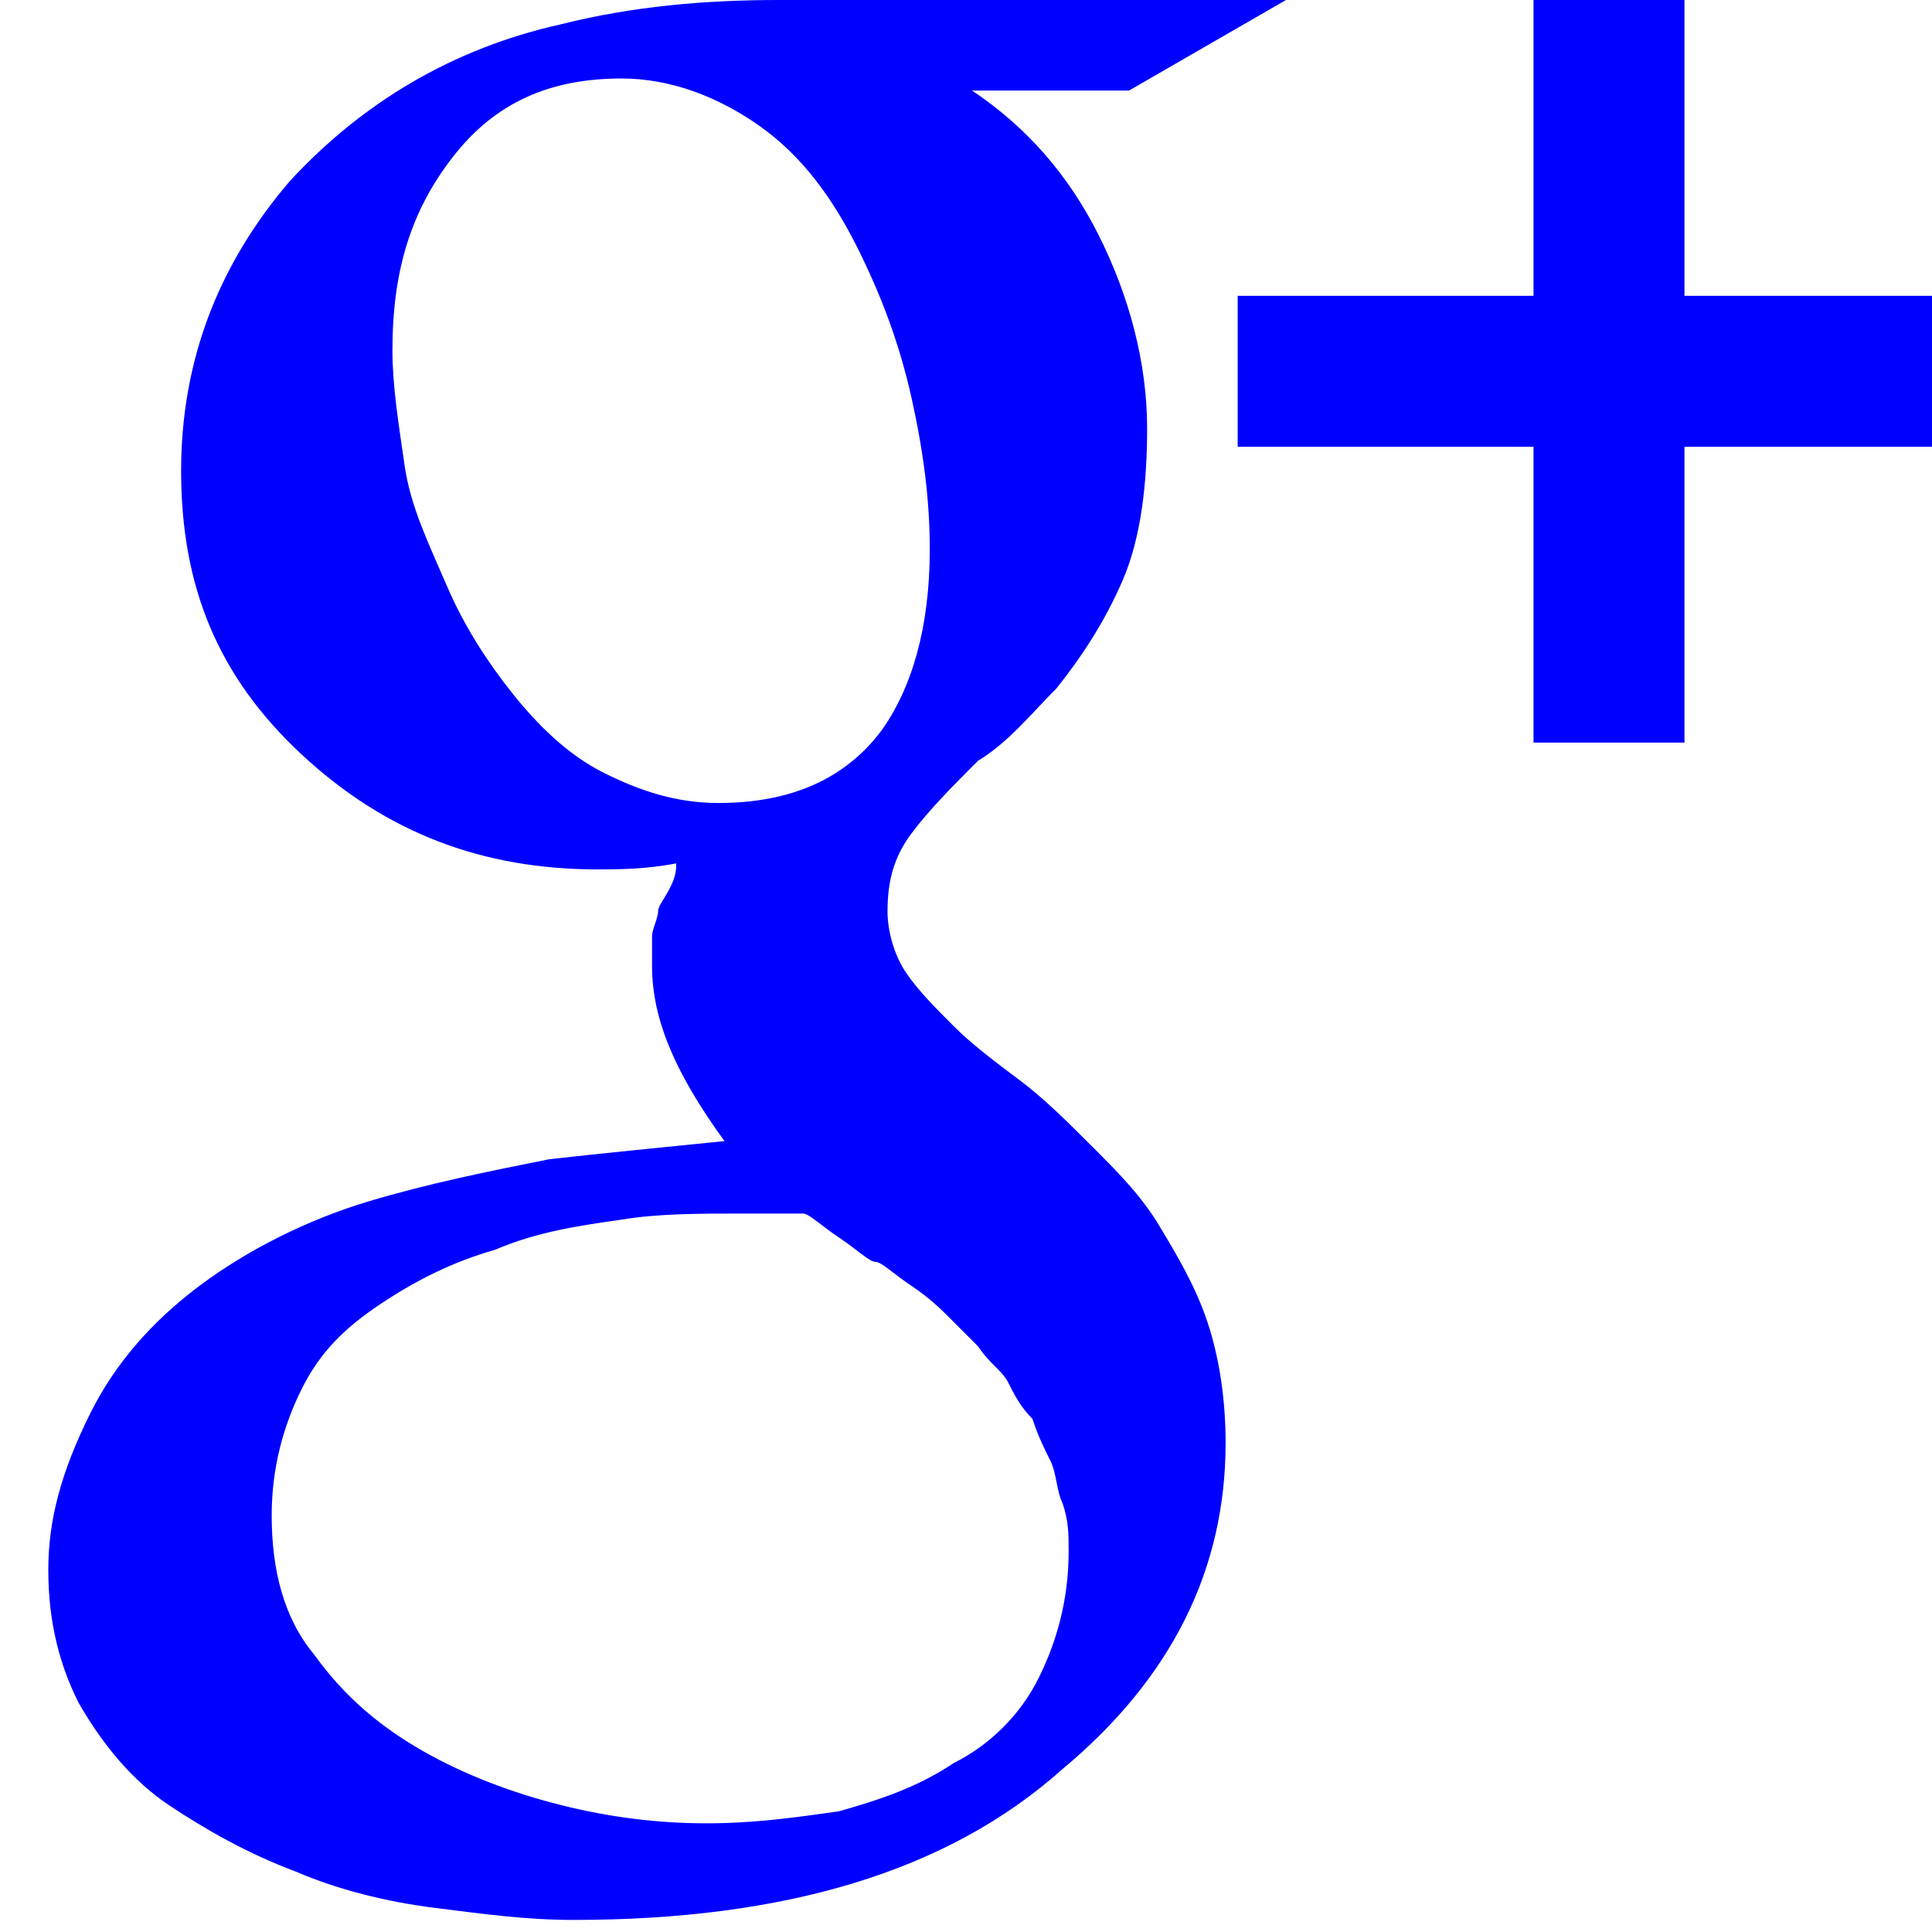
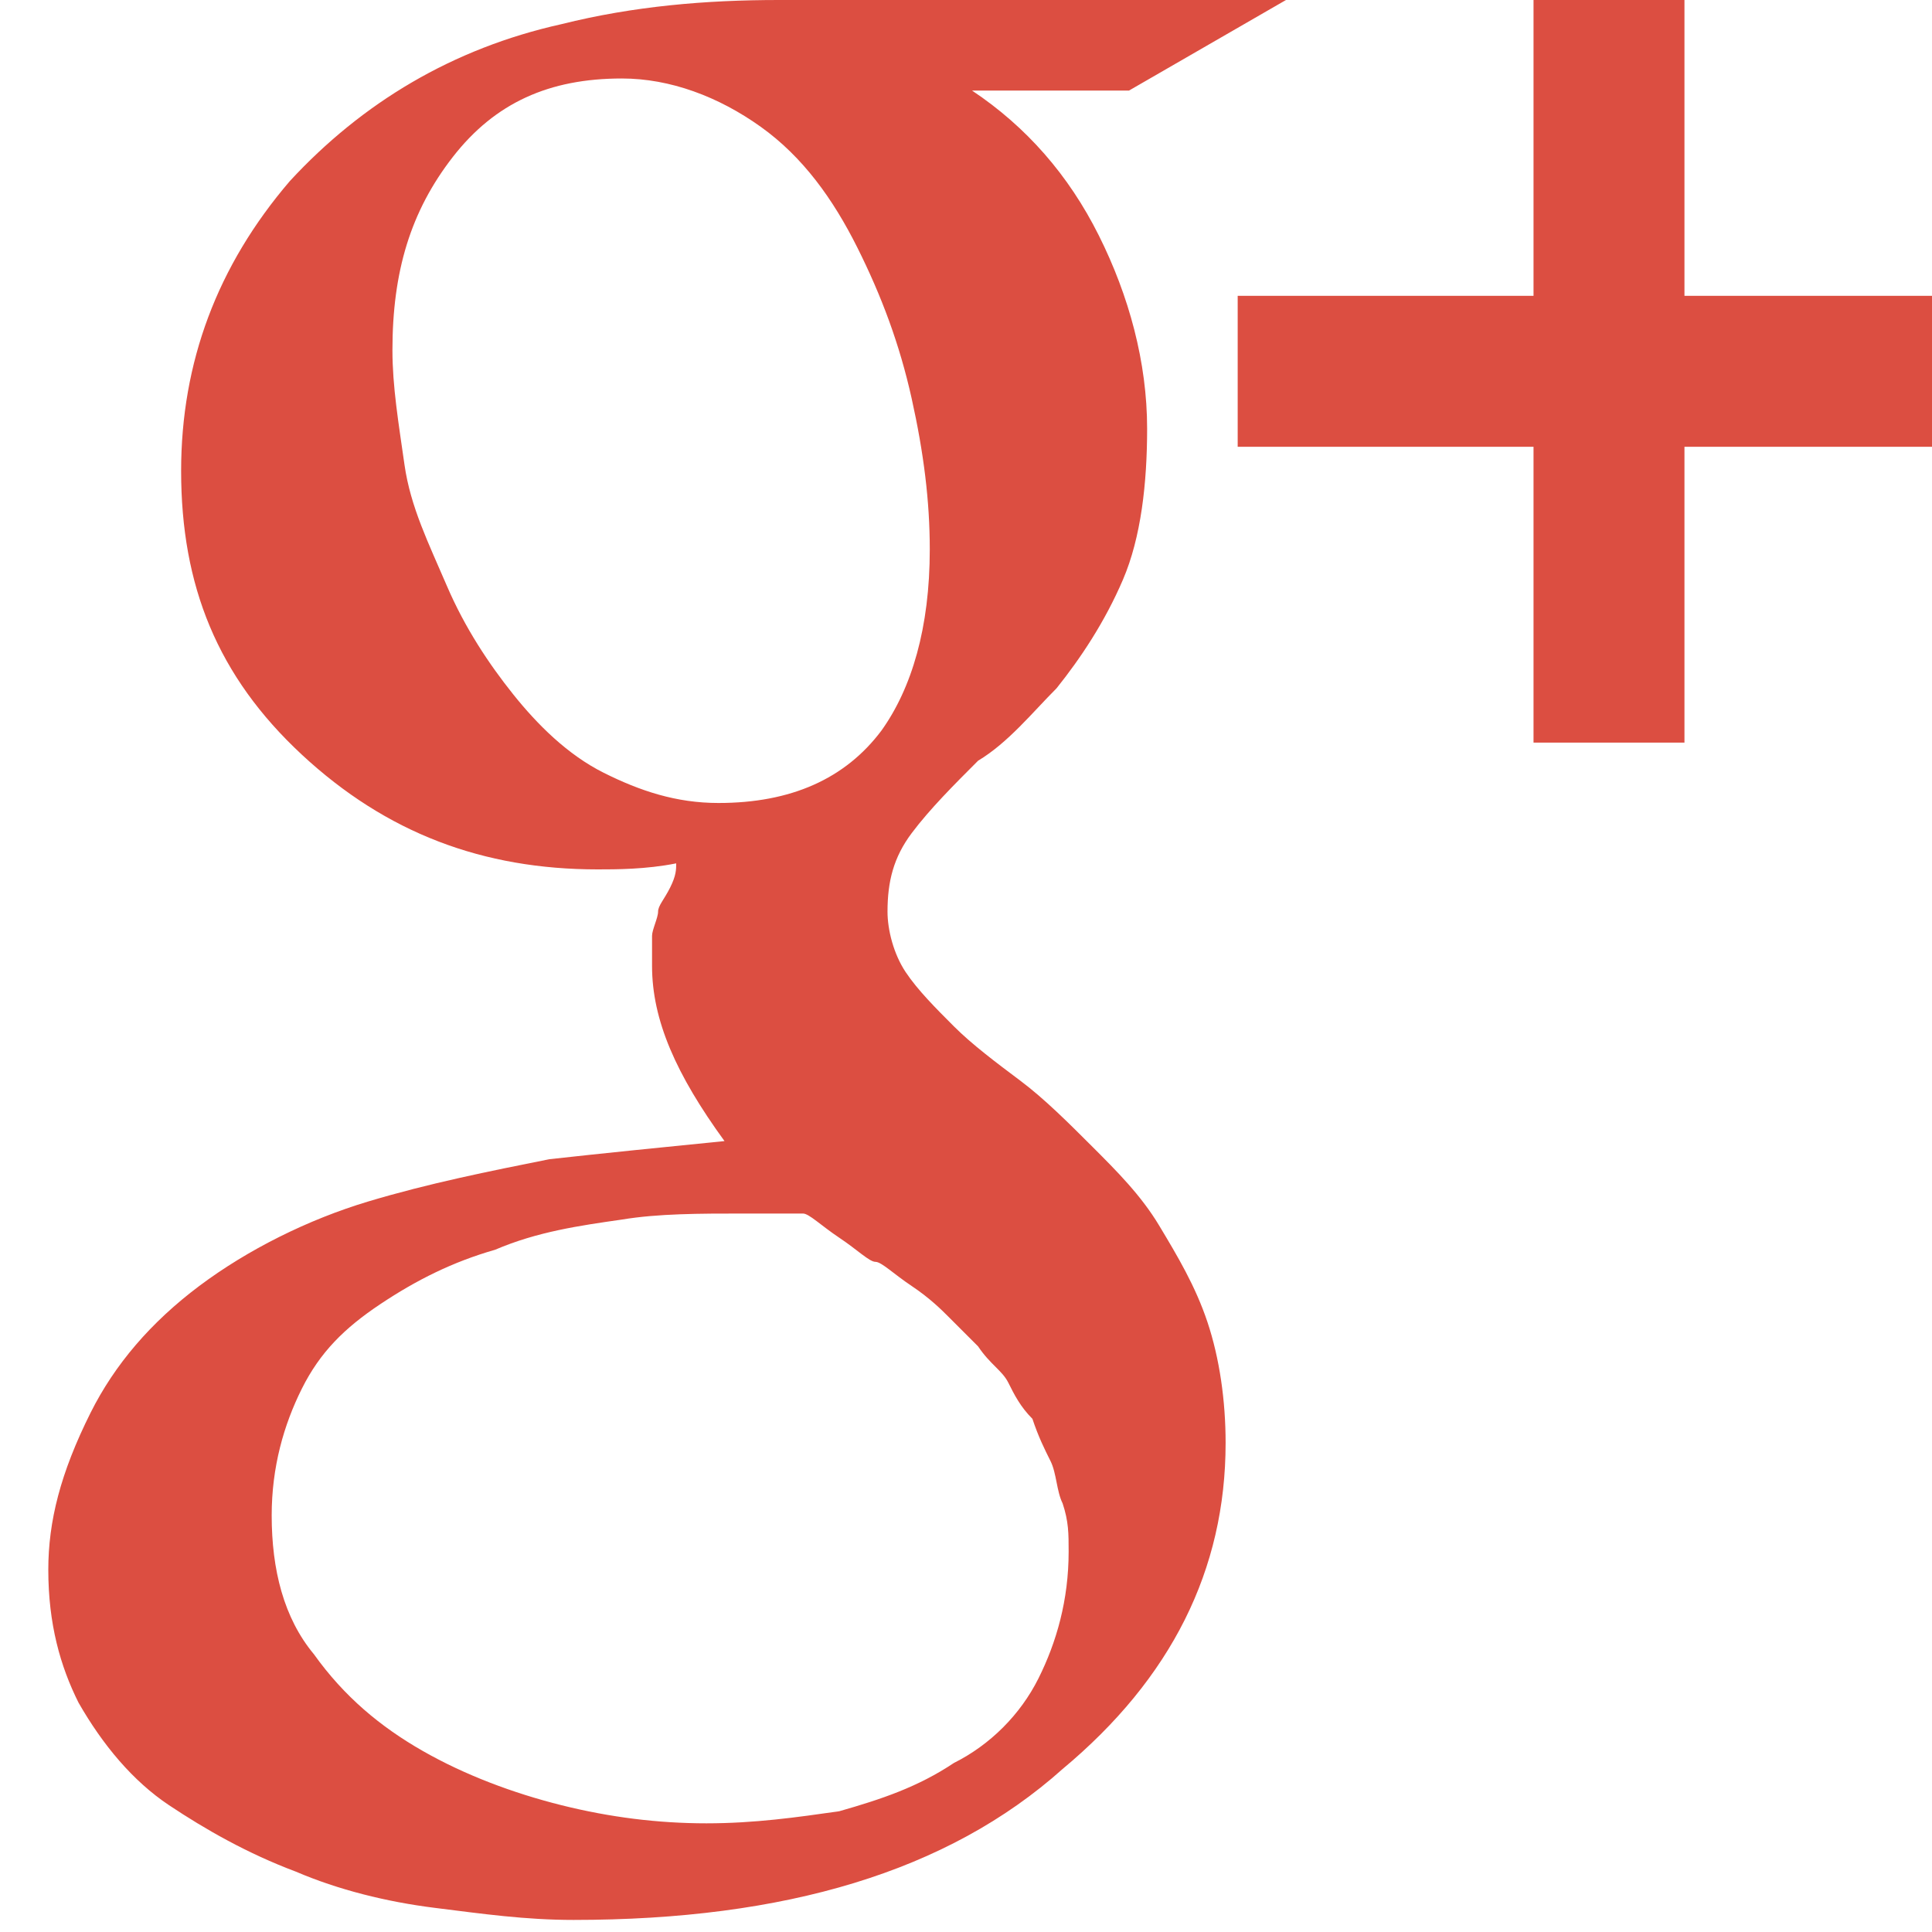
<svg xmlns="http://www.w3.org/2000/svg" version="1.1" id="Layer_1" x="0px" y="0px" viewBox="0 0 32 32" style="enable-background:new 0 0 32 32;" xml:space="preserve">
-   <path fill="blue" d="M17.7,25.7c0-0.3,0-0.5-0.1-0.8c-0.1-0.2-0.1-0.5-0.2-0.7c-0.1-0.2-0.2-0.4-0.3-0.7c-0.2-0.2-0.3-0.4-0.4-0.6  c-0.1-0.2-0.3-0.3-0.5-0.6c-0.2-0.2-0.4-0.4-0.5-0.5c-0.1-0.1-0.3-0.3-0.6-0.5c-0.3-0.2-0.5-0.4-0.6-0.4s-0.3-0.2-0.6-0.4  c-0.3-0.2-0.5-0.4-0.6-0.4c-0.2,0-0.5,0-1,0c-0.7,0-1.4,0-2,0.1c-0.7,0.1-1.4,0.2-2.1,0.5c-0.7,0.2-1.3,0.5-1.9,0.9s-1,0.8-1.3,1.4  c-0.3,0.6-0.5,1.3-0.5,2.1c0,0.9,0.2,1.7,0.7,2.3c0.5,0.7,1.1,1.2,1.8,1.6s1.5,0.7,2.3,0.9s1.6,0.3,2.4,0.3c0.8,0,1.5-0.1,2.2-0.2  c0.7-0.2,1.3-0.4,1.9-0.8c0.6-0.3,1.1-0.8,1.4-1.4C17.5,27.2,17.7,26.5,17.7,25.7z M15.4,9.1c0-0.8-0.1-1.6-0.3-2.5  c-0.2-0.9-0.5-1.7-0.9-2.5c-0.4-0.8-0.9-1.5-1.6-2c-0.7-0.5-1.5-0.8-2.3-0.8c-1.2,0-2.1,0.4-2.8,1.3c-0.7,0.9-1,1.9-1,3.2  c0,0.6,0.1,1.2,0.2,1.9c0.1,0.7,0.4,1.3,0.7,2c0.3,0.7,0.7,1.3,1.1,1.8c0.4,0.5,0.9,1,1.5,1.3c0.6,0.3,1.2,0.5,1.9,0.5  c1.2,0,2.1-0.4,2.7-1.2C15.1,11.4,15.4,10.4,15.4,9.1z M12.9,0h8.4l-2.6,1.5h-2.6c0.9,0.6,1.6,1.4,2.1,2.4s0.8,2.1,0.8,3.2  c0,0.9-0.1,1.8-0.4,2.5c-0.3,0.7-0.7,1.3-1.1,1.8c-0.4,0.4-0.8,0.9-1.3,1.2c-0.4,0.4-0.8,0.8-1.1,1.2c-0.3,0.4-0.4,0.8-0.4,1.3  c0,0.3,0.1,0.7,0.3,1c0.2,0.3,0.5,0.6,0.8,0.9c0.3,0.3,0.7,0.6,1.1,0.9c0.4,0.3,0.8,0.7,1.2,1.1c0.4,0.4,0.8,0.8,1.1,1.3  c0.3,0.5,0.6,1,0.8,1.6c0.2,0.6,0.3,1.3,0.3,2c0,2.1-0.9,3.9-2.7,5.4c-1.9,1.7-4.6,2.5-8.1,2.5c-0.8,0-1.5-0.1-2.3-0.2  c-0.8-0.1-1.6-0.3-2.3-0.6c-0.8-0.3-1.5-0.7-2.1-1.1c-0.6-0.4-1.1-1-1.5-1.7C1,27.6,0.8,26.9,0.8,26c0-0.8,0.2-1.6,0.7-2.6  c0.4-0.8,1-1.5,1.8-2.1c0.8-0.6,1.8-1.1,2.8-1.4c1-0.3,2-0.5,3-0.7c0.9-0.1,1.9-0.2,2.9-0.3c-0.8-1.1-1.2-2-1.2-2.9  c0-0.2,0-0.3,0-0.5c0-0.1,0.1-0.3,0.1-0.4c0-0.1,0.1-0.2,0.2-0.4c0.1-0.2,0.1-0.3,0.1-0.4c-0.5,0.1-1,0.1-1.3,0.1  c-1.9,0-3.5-0.6-4.9-1.9c-1.4-1.3-2-2.8-2-4.7c0-1.8,0.6-3.4,1.8-4.8C6,1.7,7.5,0.8,9.3,0.4C10.5,0.1,11.7,0,12.9,0z M32.8,4.9v2.5  h-4.9v4.9h-2.5V7.4h-4.9V4.9h4.9V0h2.5v4.9H32.8z" />
+   <path fill="#dc4e41" d="M17.7,25.7c0-0.3,0-0.5-0.1-0.8c-0.1-0.2-0.1-0.5-0.2-0.7c-0.1-0.2-0.2-0.4-0.3-0.7c-0.2-0.2-0.3-0.4-0.4-0.6  c-0.1-0.2-0.3-0.3-0.5-0.6c-0.2-0.2-0.4-0.4-0.5-0.5c-0.1-0.1-0.3-0.3-0.6-0.5c-0.3-0.2-0.5-0.4-0.6-0.4s-0.3-0.2-0.6-0.4  c-0.3-0.2-0.5-0.4-0.6-0.4c-0.2,0-0.5,0-1,0c-0.7,0-1.4,0-2,0.1c-0.7,0.1-1.4,0.2-2.1,0.5c-0.7,0.2-1.3,0.5-1.9,0.9s-1,0.8-1.3,1.4  c-0.3,0.6-0.5,1.3-0.5,2.1c0,0.9,0.2,1.7,0.7,2.3c0.5,0.7,1.1,1.2,1.8,1.6s1.5,0.7,2.3,0.9s1.6,0.3,2.4,0.3c0.8,0,1.5-0.1,2.2-0.2  c0.7-0.2,1.3-0.4,1.9-0.8c0.6-0.3,1.1-0.8,1.4-1.4C17.5,27.2,17.7,26.5,17.7,25.7z M15.4,9.1c0-0.8-0.1-1.6-0.3-2.5  c-0.2-0.9-0.5-1.7-0.9-2.5c-0.4-0.8-0.9-1.5-1.6-2c-0.7-0.5-1.5-0.8-2.3-0.8c-1.2,0-2.1,0.4-2.8,1.3c-0.7,0.9-1,1.9-1,3.2  c0,0.6,0.1,1.2,0.2,1.9c0.1,0.7,0.4,1.3,0.7,2c0.3,0.7,0.7,1.3,1.1,1.8c0.4,0.5,0.9,1,1.5,1.3c0.6,0.3,1.2,0.5,1.9,0.5  c1.2,0,2.1-0.4,2.7-1.2C15.1,11.4,15.4,10.4,15.4,9.1z M12.9,0h8.4l-2.6,1.5h-2.6c0.9,0.6,1.6,1.4,2.1,2.4s0.8,2.1,0.8,3.2  c0,0.9-0.1,1.8-0.4,2.5c-0.3,0.7-0.7,1.3-1.1,1.8c-0.4,0.4-0.8,0.9-1.3,1.2c-0.4,0.4-0.8,0.8-1.1,1.2c-0.3,0.4-0.4,0.8-0.4,1.3  c0,0.3,0.1,0.7,0.3,1c0.2,0.3,0.5,0.6,0.8,0.9c0.3,0.3,0.7,0.6,1.1,0.9c0.4,0.3,0.8,0.7,1.2,1.1c0.4,0.4,0.8,0.8,1.1,1.3  c0.3,0.5,0.6,1,0.8,1.6c0.2,0.6,0.3,1.3,0.3,2c0,2.1-0.9,3.9-2.7,5.4c-1.9,1.7-4.6,2.5-8.1,2.5c-0.8,0-1.5-0.1-2.3-0.2  c-0.8-0.1-1.6-0.3-2.3-0.6c-0.8-0.3-1.5-0.7-2.1-1.1c-0.6-0.4-1.1-1-1.5-1.7C1,27.6,0.8,26.9,0.8,26c0-0.8,0.2-1.6,0.7-2.6  c0.4-0.8,1-1.5,1.8-2.1c0.8-0.6,1.8-1.1,2.8-1.4c1-0.3,2-0.5,3-0.7c0.9-0.1,1.9-0.2,2.9-0.3c-0.8-1.1-1.2-2-1.2-2.9  c0-0.2,0-0.3,0-0.5c0-0.1,0.1-0.3,0.1-0.4c0-0.1,0.1-0.2,0.2-0.4c0.1-0.2,0.1-0.3,0.1-0.4c-0.5,0.1-1,0.1-1.3,0.1  c-1.9,0-3.5-0.6-4.9-1.9c-1.4-1.3-2-2.8-2-4.7c0-1.8,0.6-3.4,1.8-4.8C6,1.7,7.5,0.8,9.3,0.4C10.5,0.1,11.7,0,12.9,0z M32.8,4.9v2.5  h-4.9v4.9h-2.5V7.4h-4.9V4.9h4.9V0h2.5v4.9H32.8z" />
</svg>
